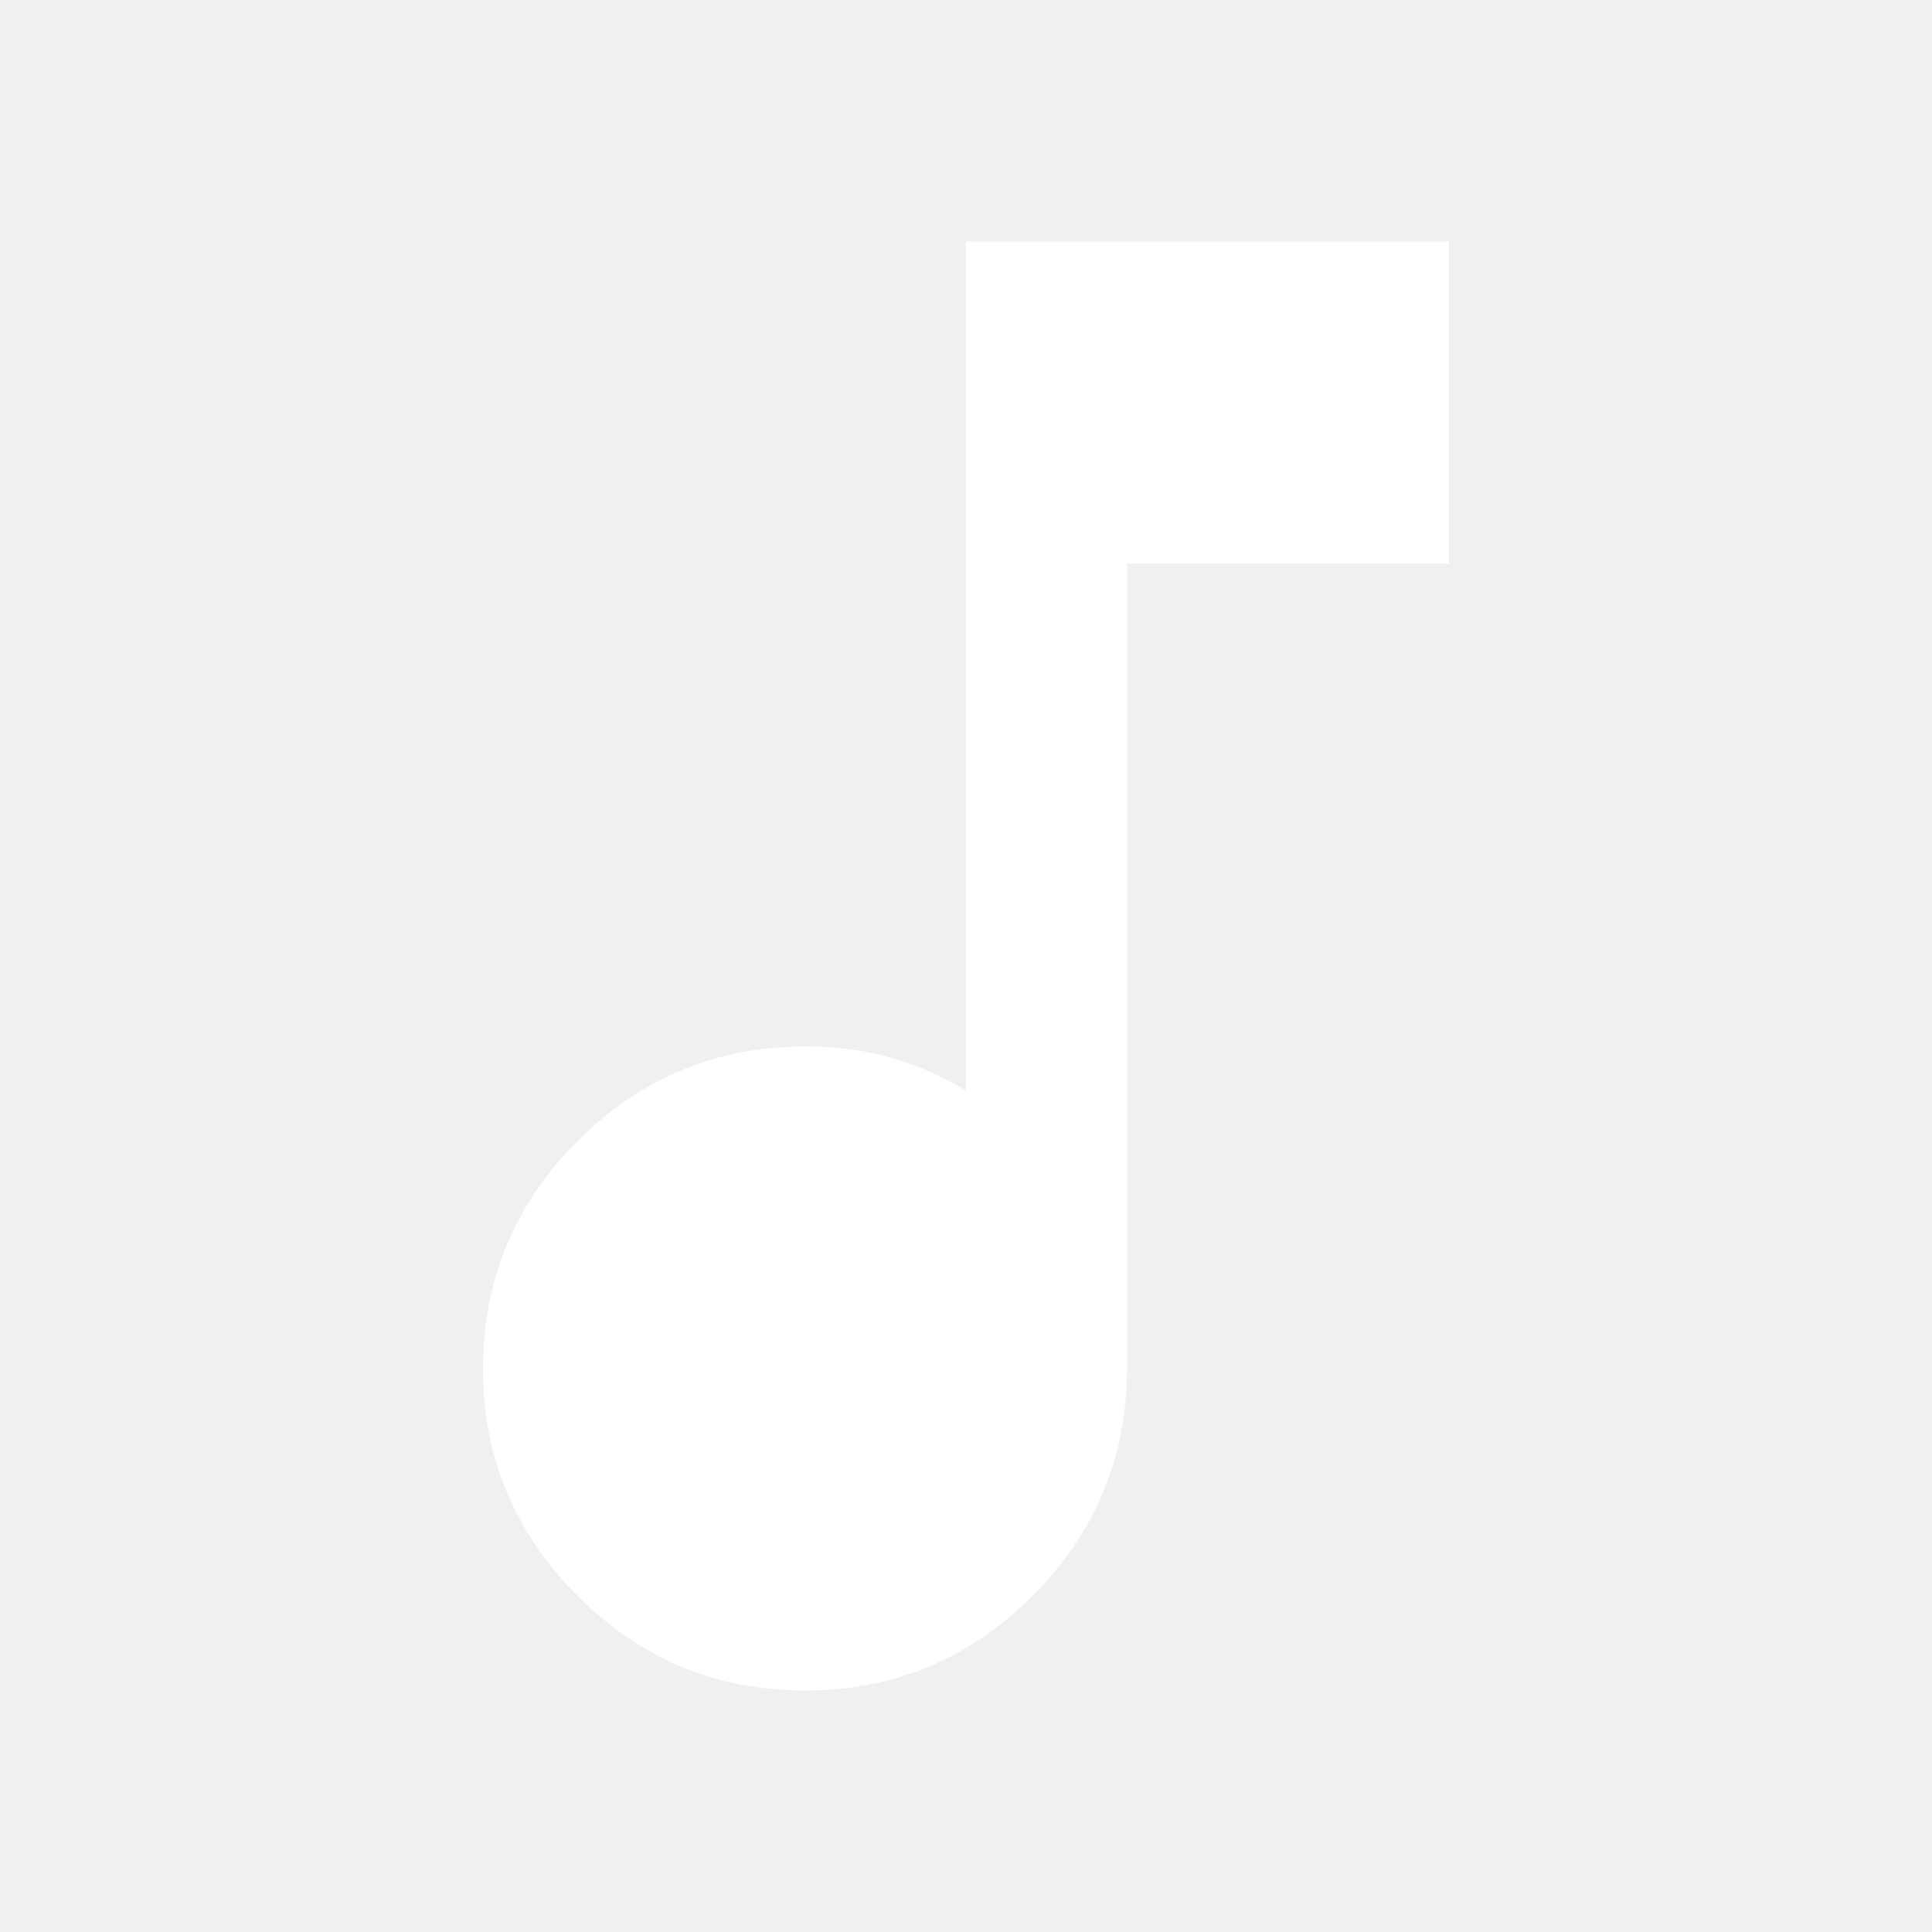
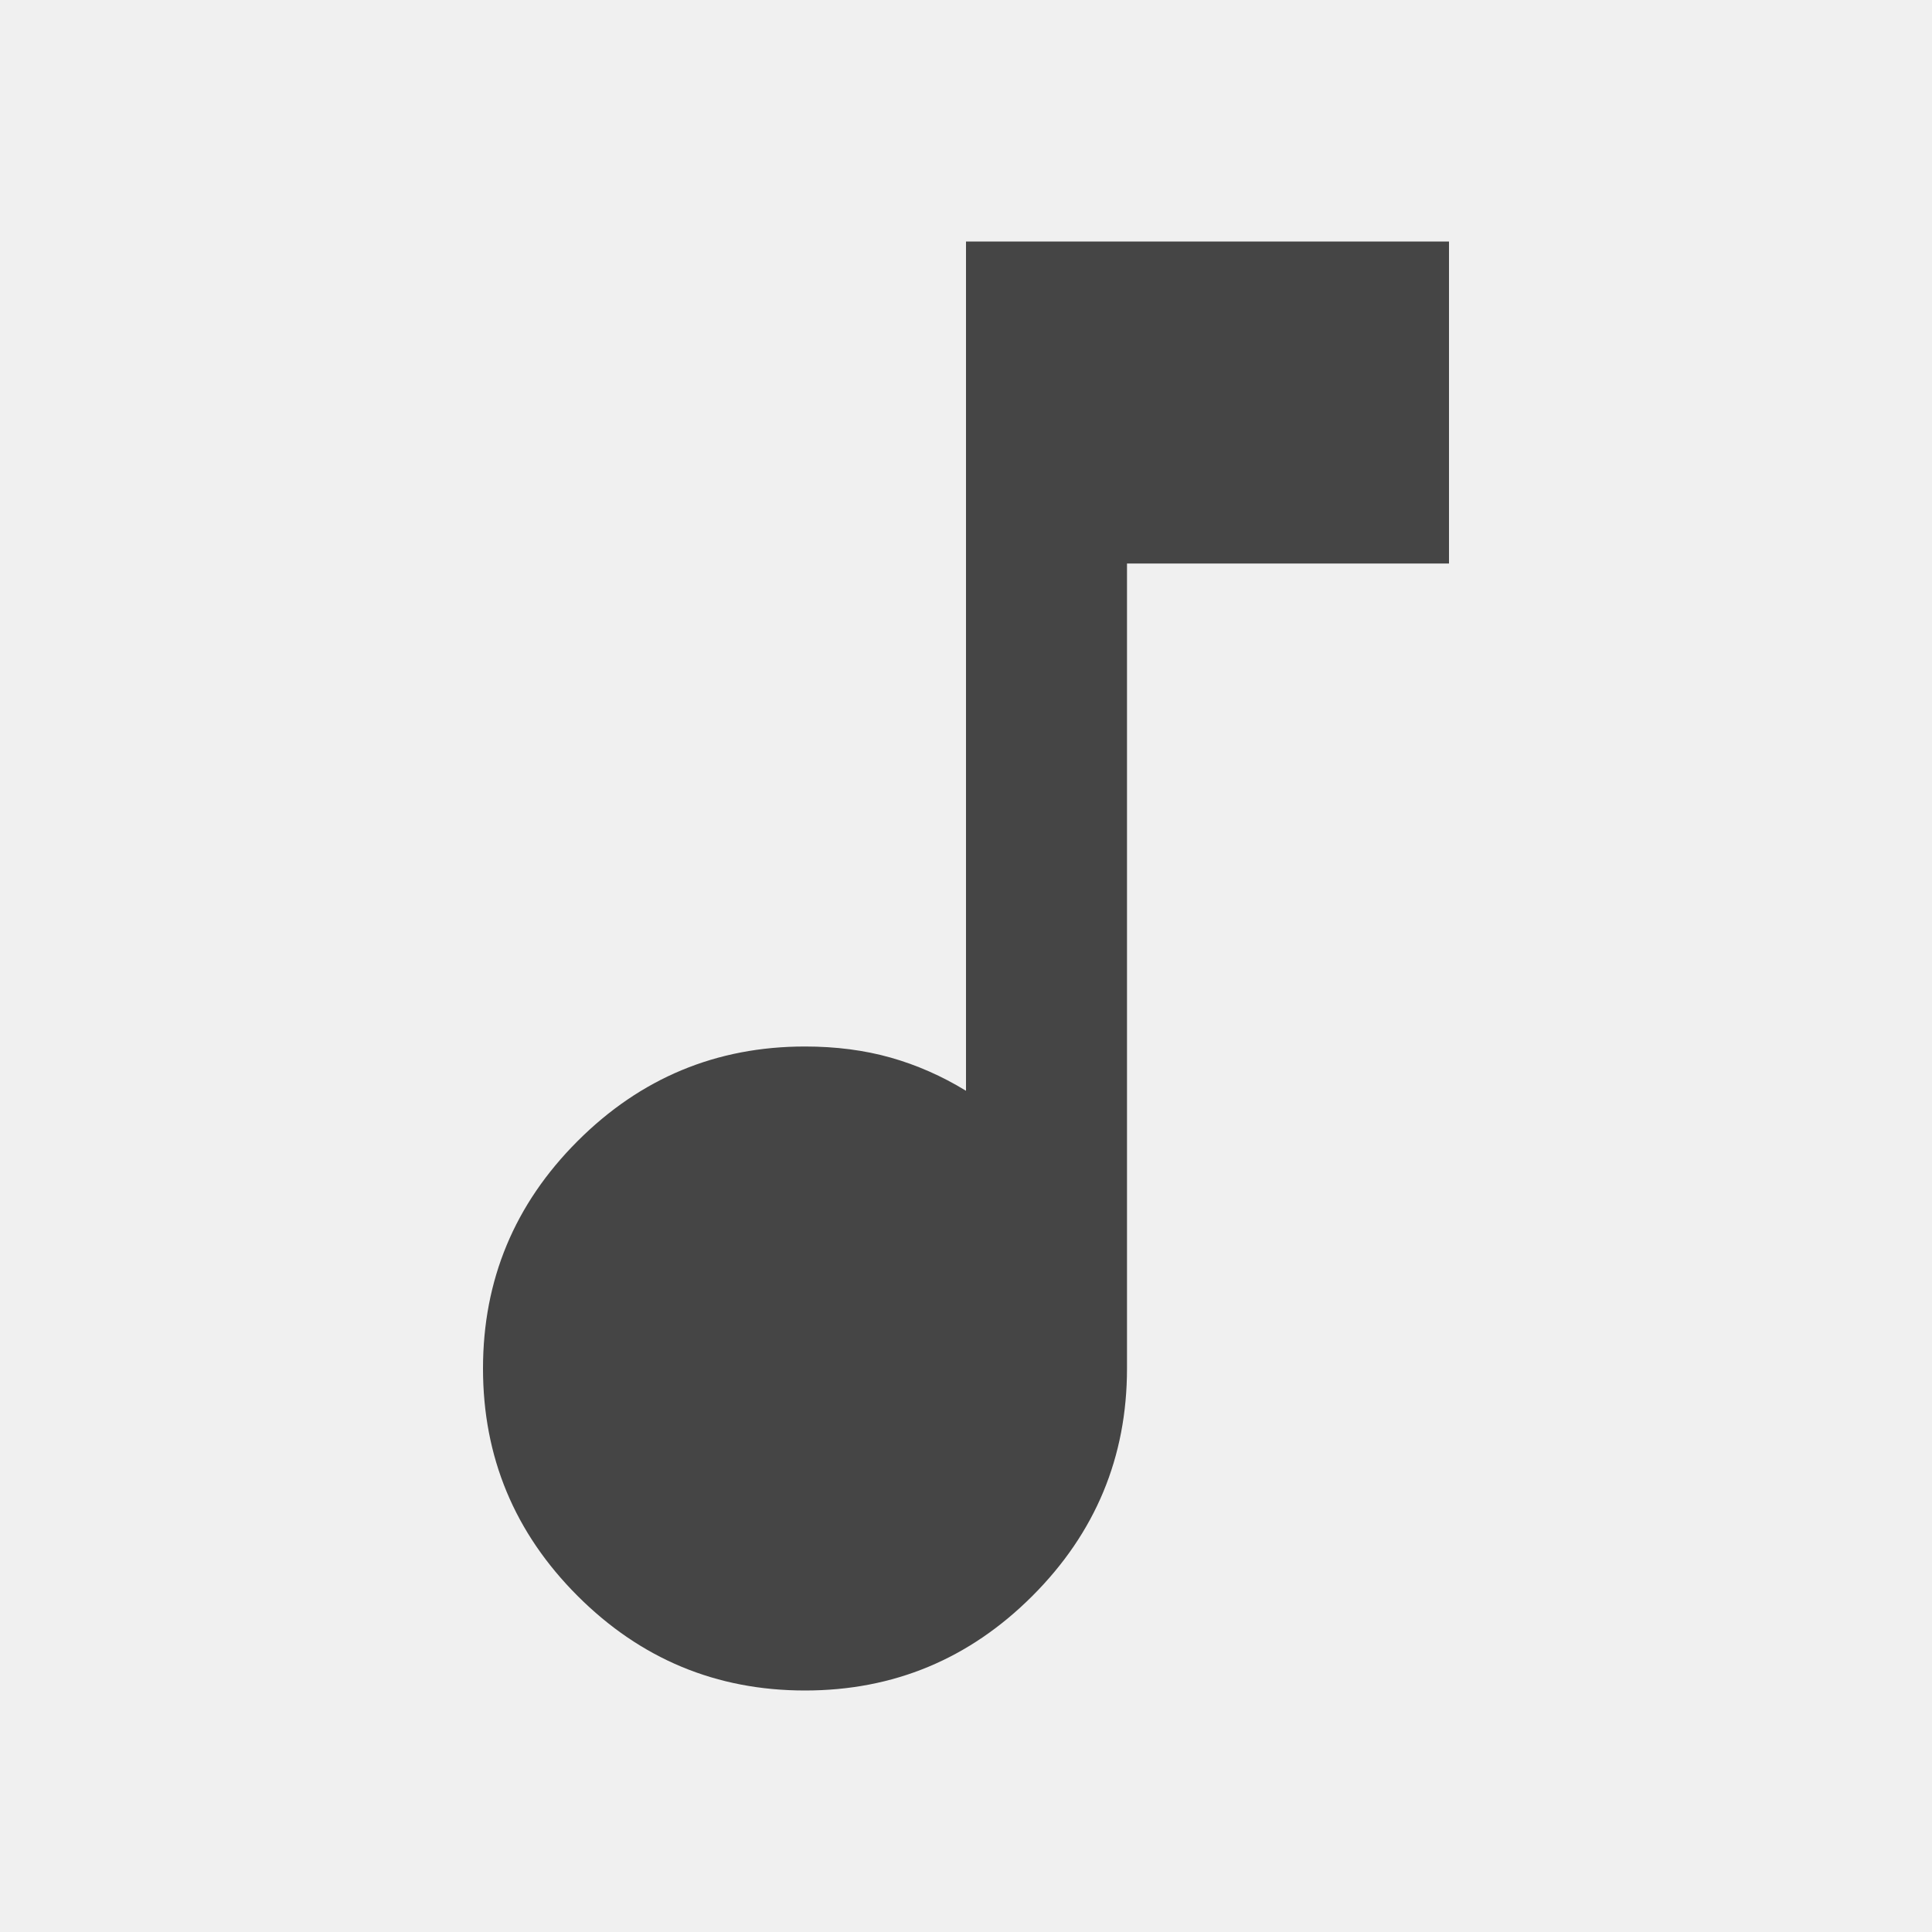
- <svg xmlns="http://www.w3.org/2000/svg" height="24px" viewBox="0 -960 960 960" width="24px" fill="#ffffff">
+ <svg xmlns="http://www.w3.org/2000/svg" height="24px" viewBox="0 -960 960 960" width="24px" fill="#454545">
  <path d="M400-120q-66 0-113-47t-47-113q0-66 47-113t113-47q23 0 42.5 5.5T480-418v-422h240v160H560v400q0 66-47 113t-113 47Z" />
</svg>
